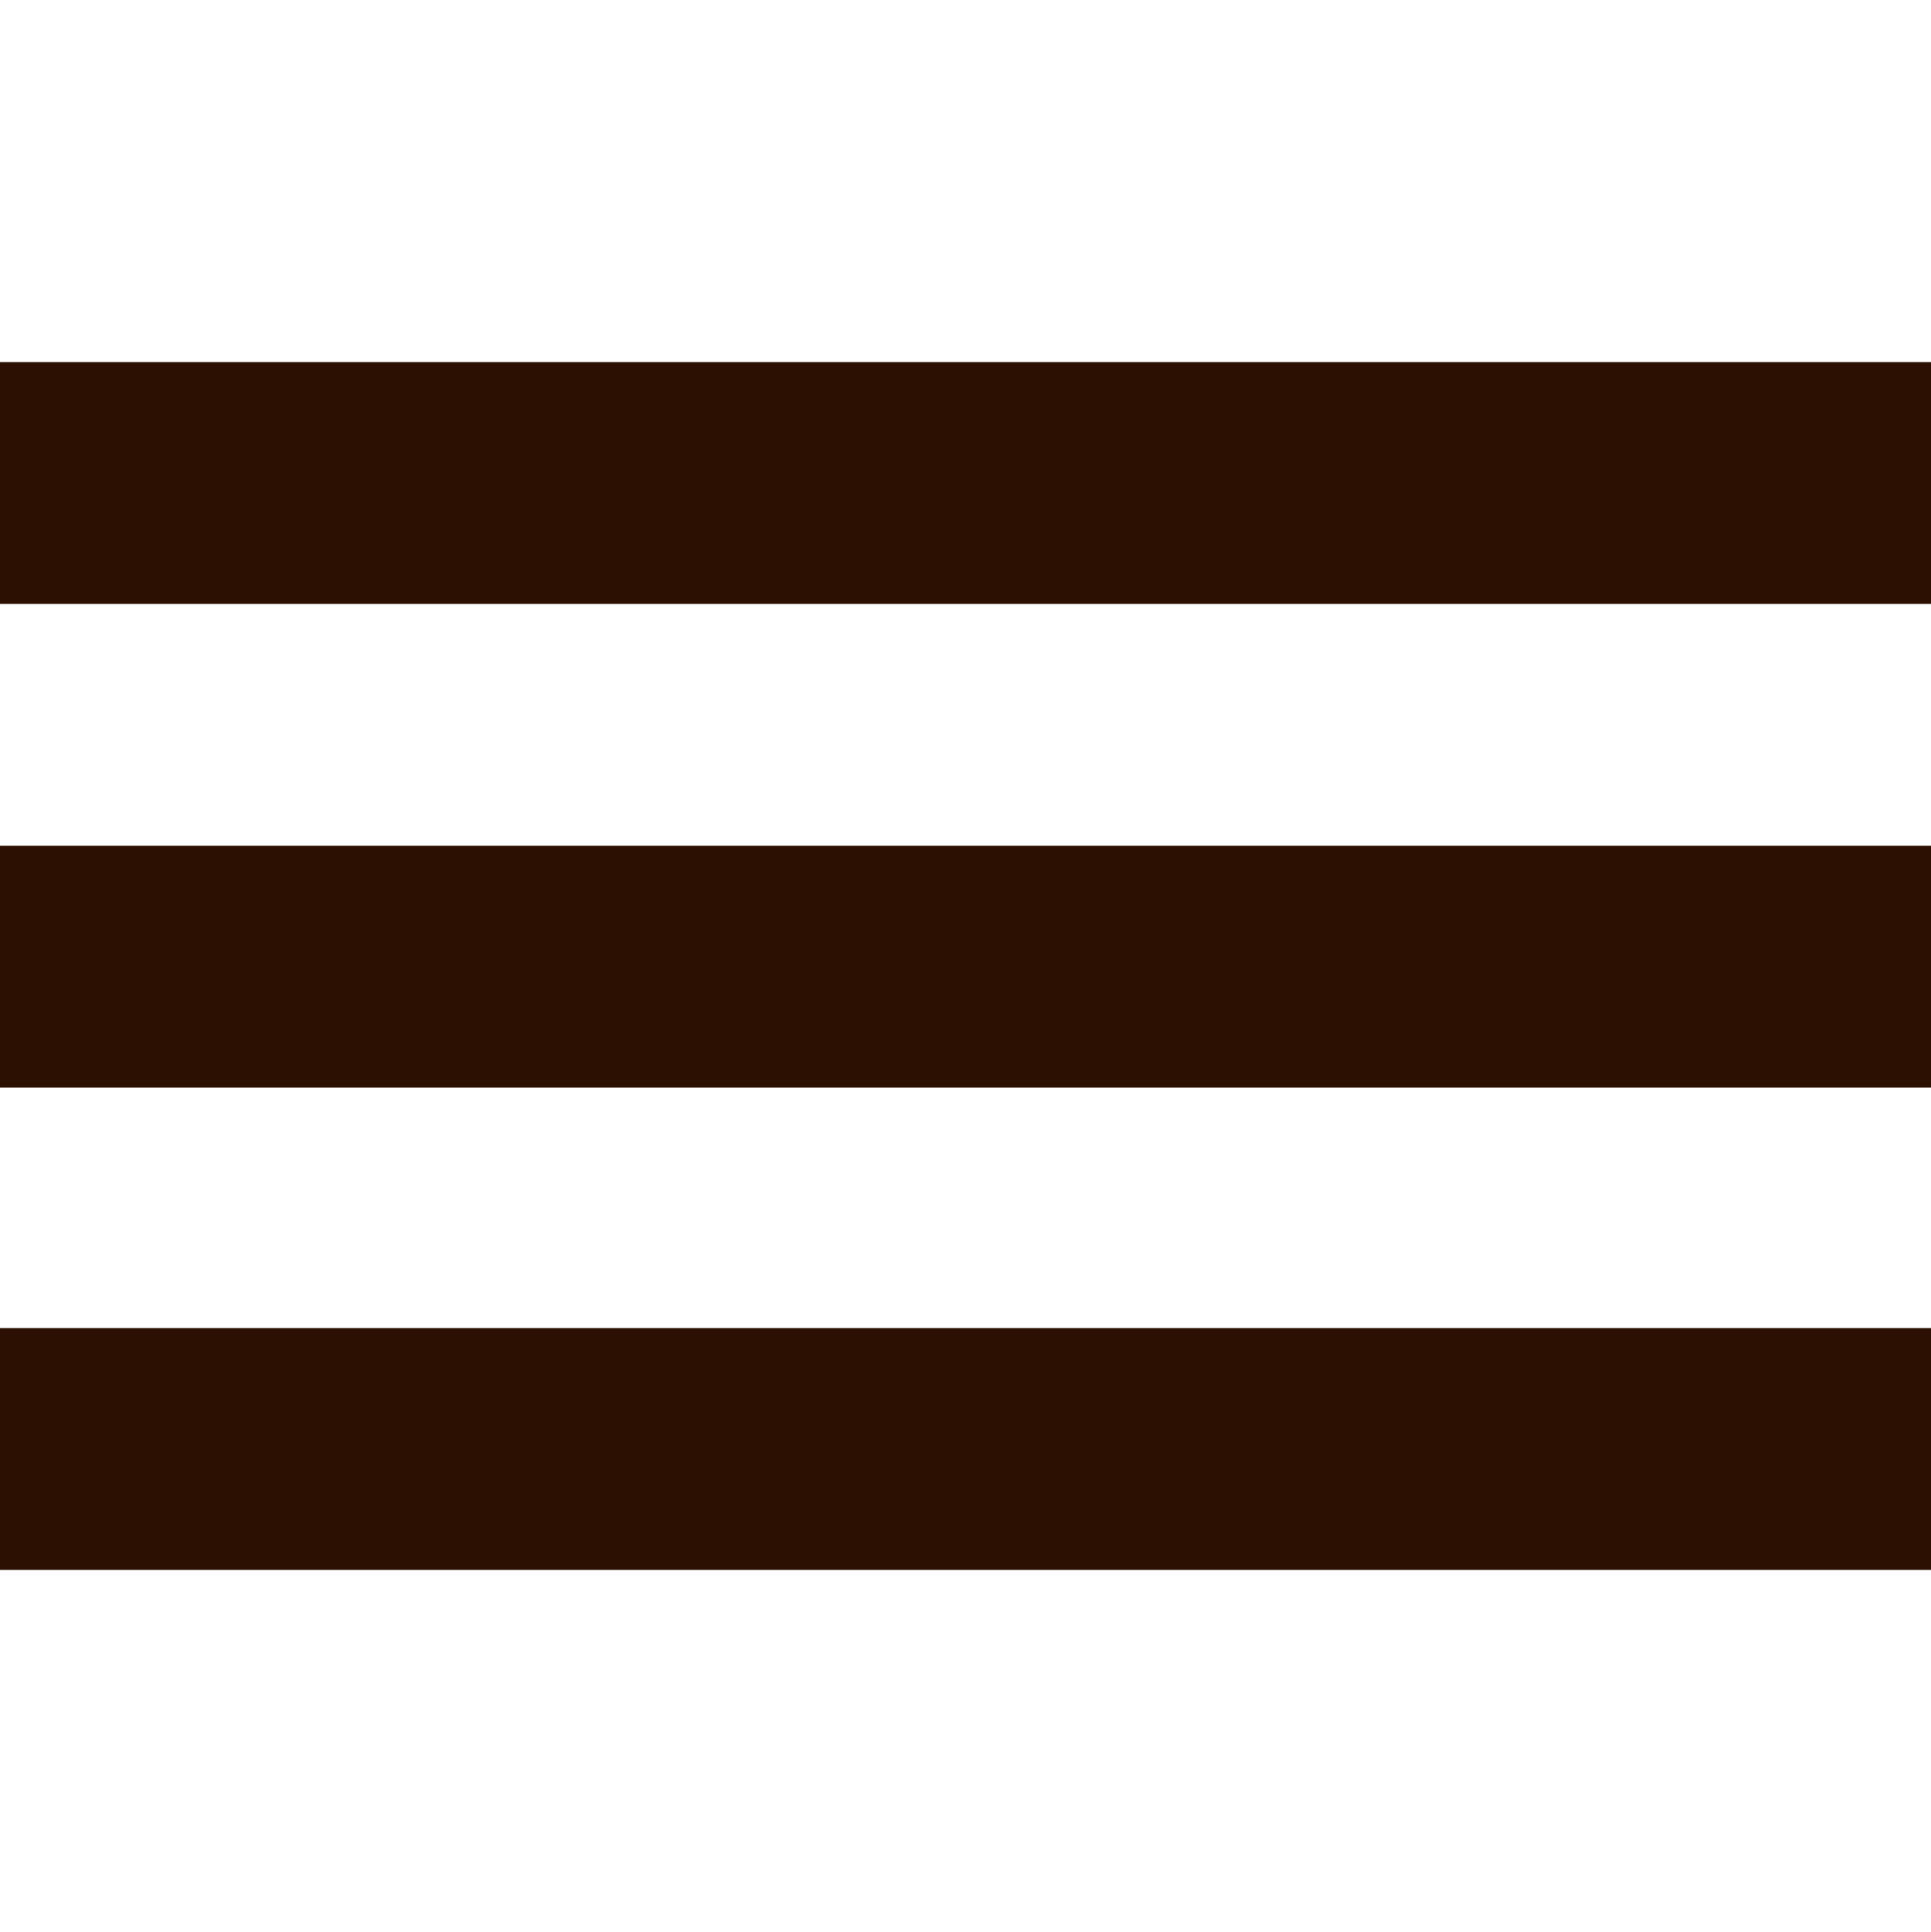
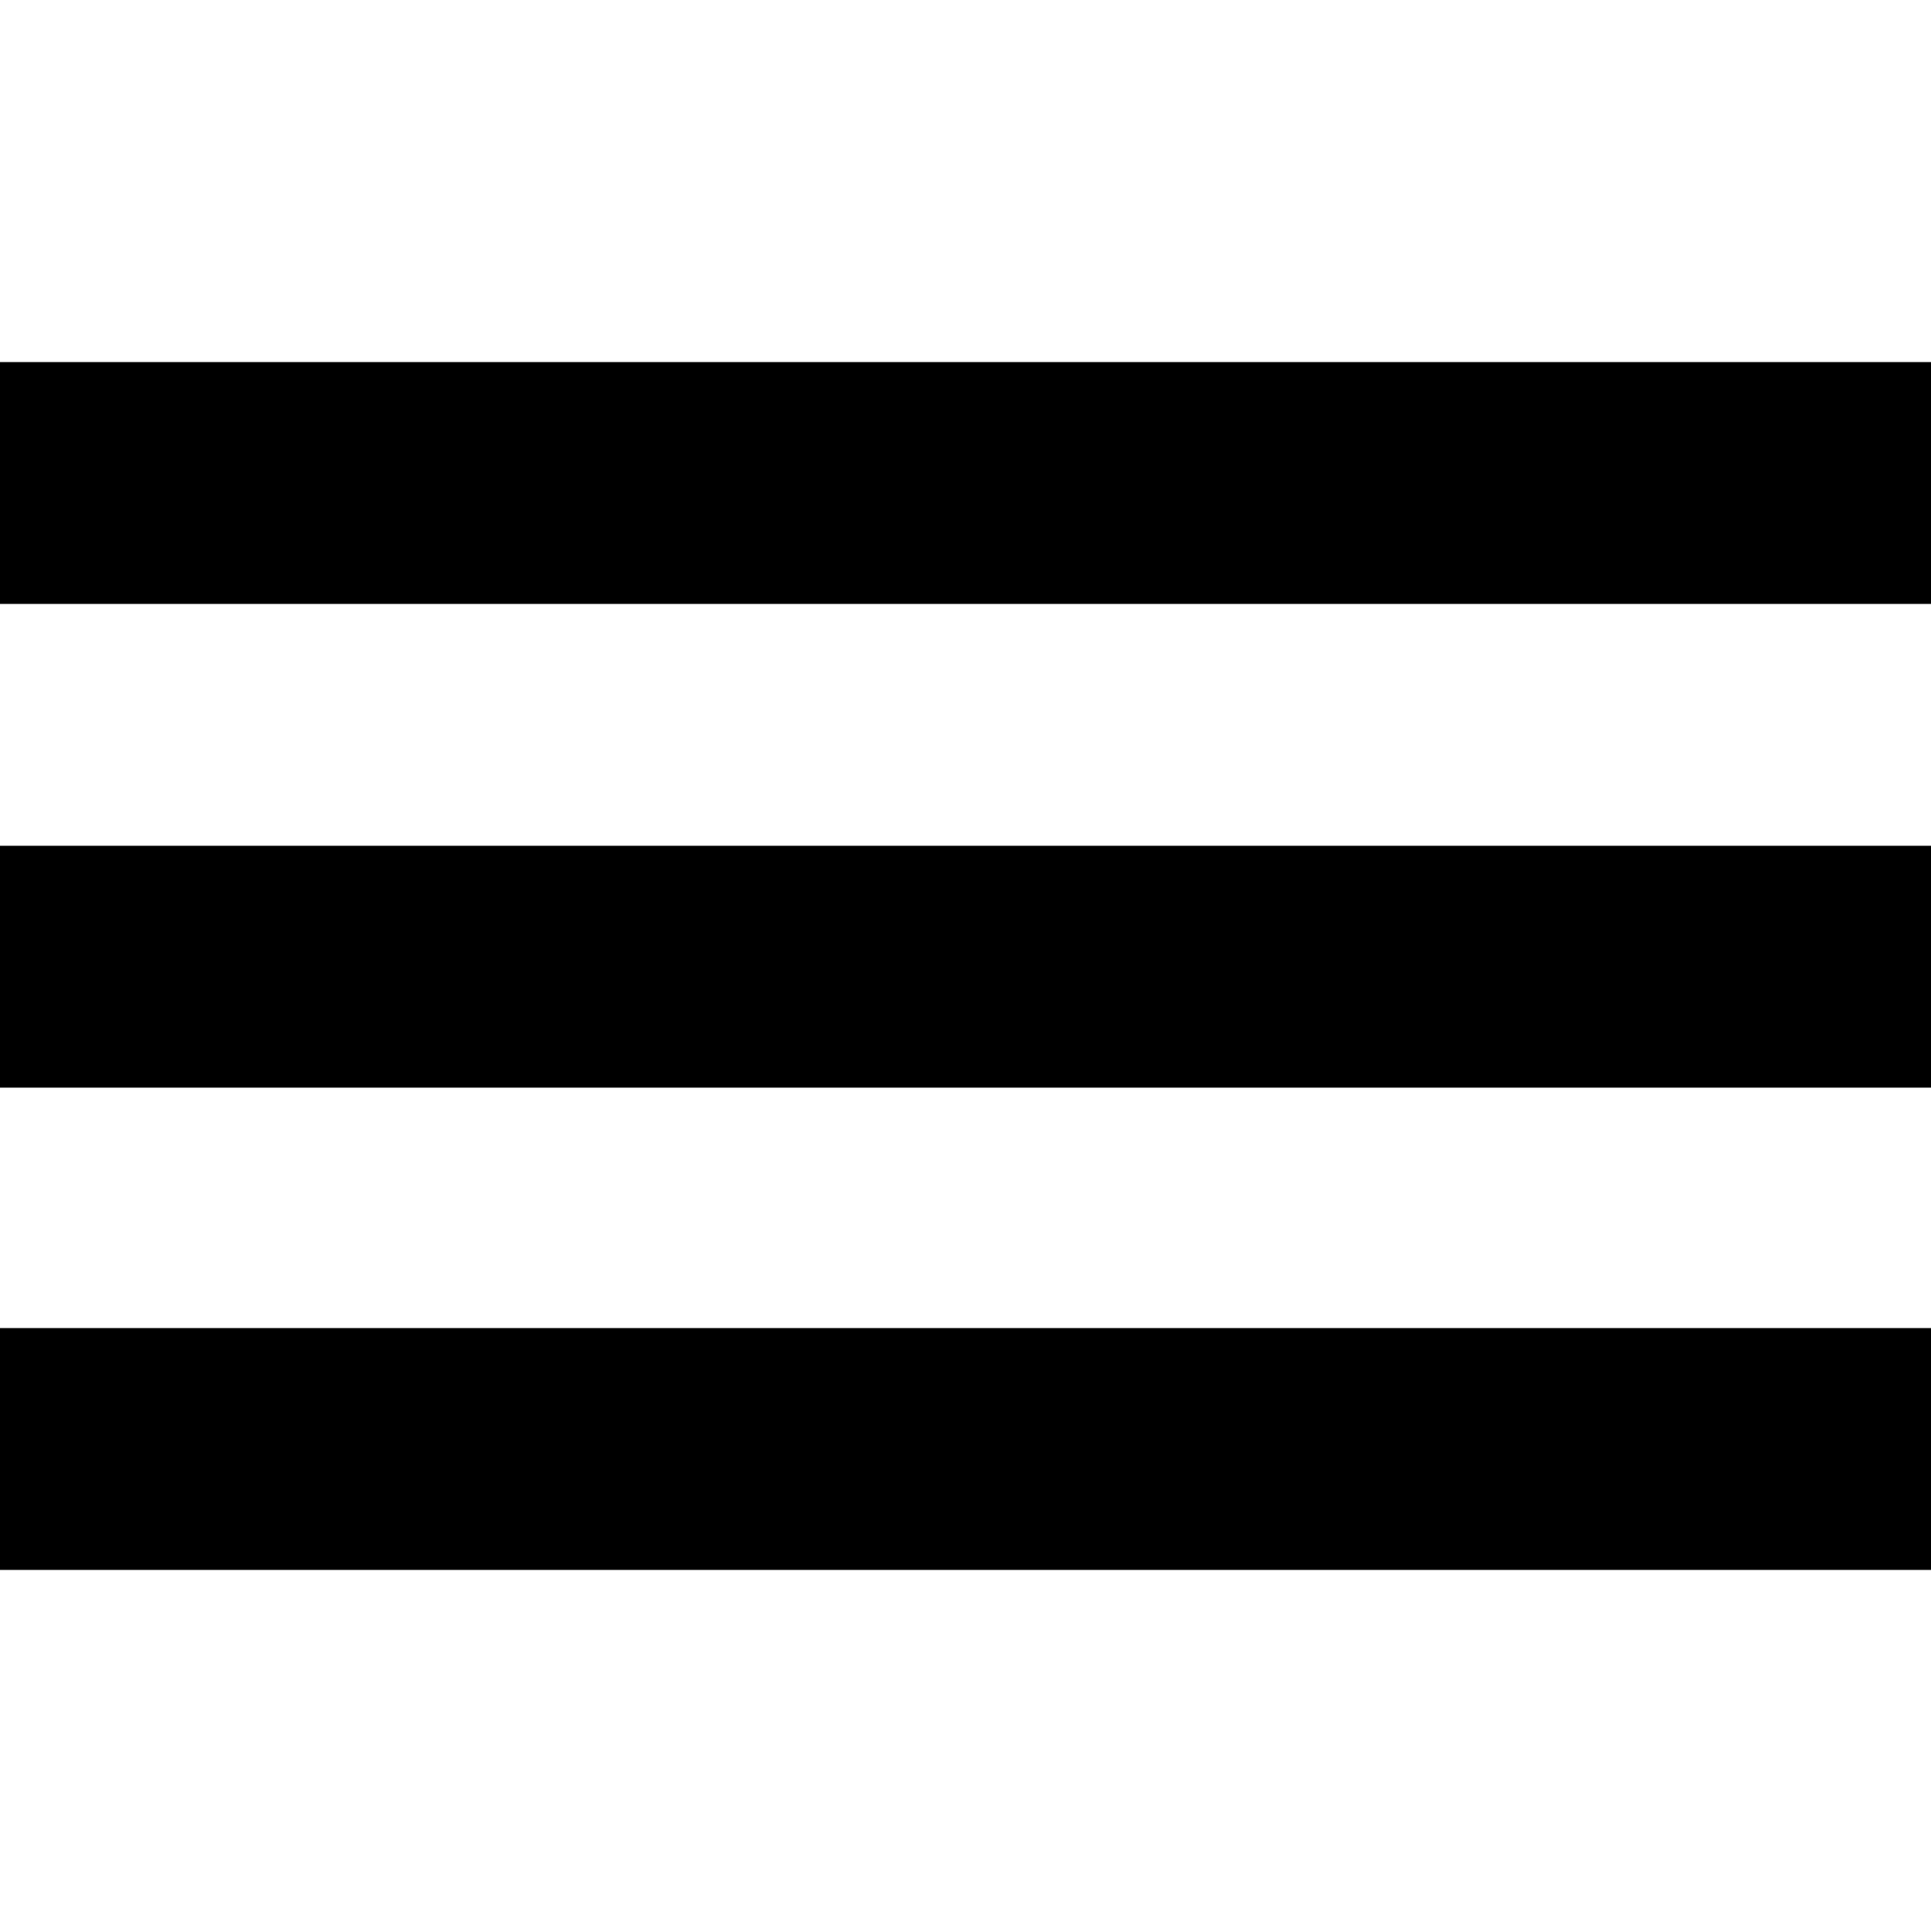
<svg xmlns="http://www.w3.org/2000/svg" version="1.1" id="Layer_1" x="0px" y="0px" viewBox="0 0 134.9 135" style="enable-background:new 0 0 134.9 135;" xml:space="preserve">
-   <style type="text/css">
- 	.st0{fill:#2C1001;}
- </style>
-   <g>
-     <text transform="matrix(1 0 0 1 683 384)" style="font-family:'ArialMT'; font-size:12px;">$hover-color</text>
-   </g>
-   <rect y="25.3" class="st0" width="135" height="16.9" />
-   <rect y="59.1" class="st0" width="135" height="16.9" />
-   <rect y="92.8" class="st0" width="135" height="16.9" />
+   <rect y="25.3" width="135" height="16.9" />
+   <rect y="59.1" width="135" height="16.9" />
+   <rect y="92.8" width="135" height="16.9" />
</svg>
